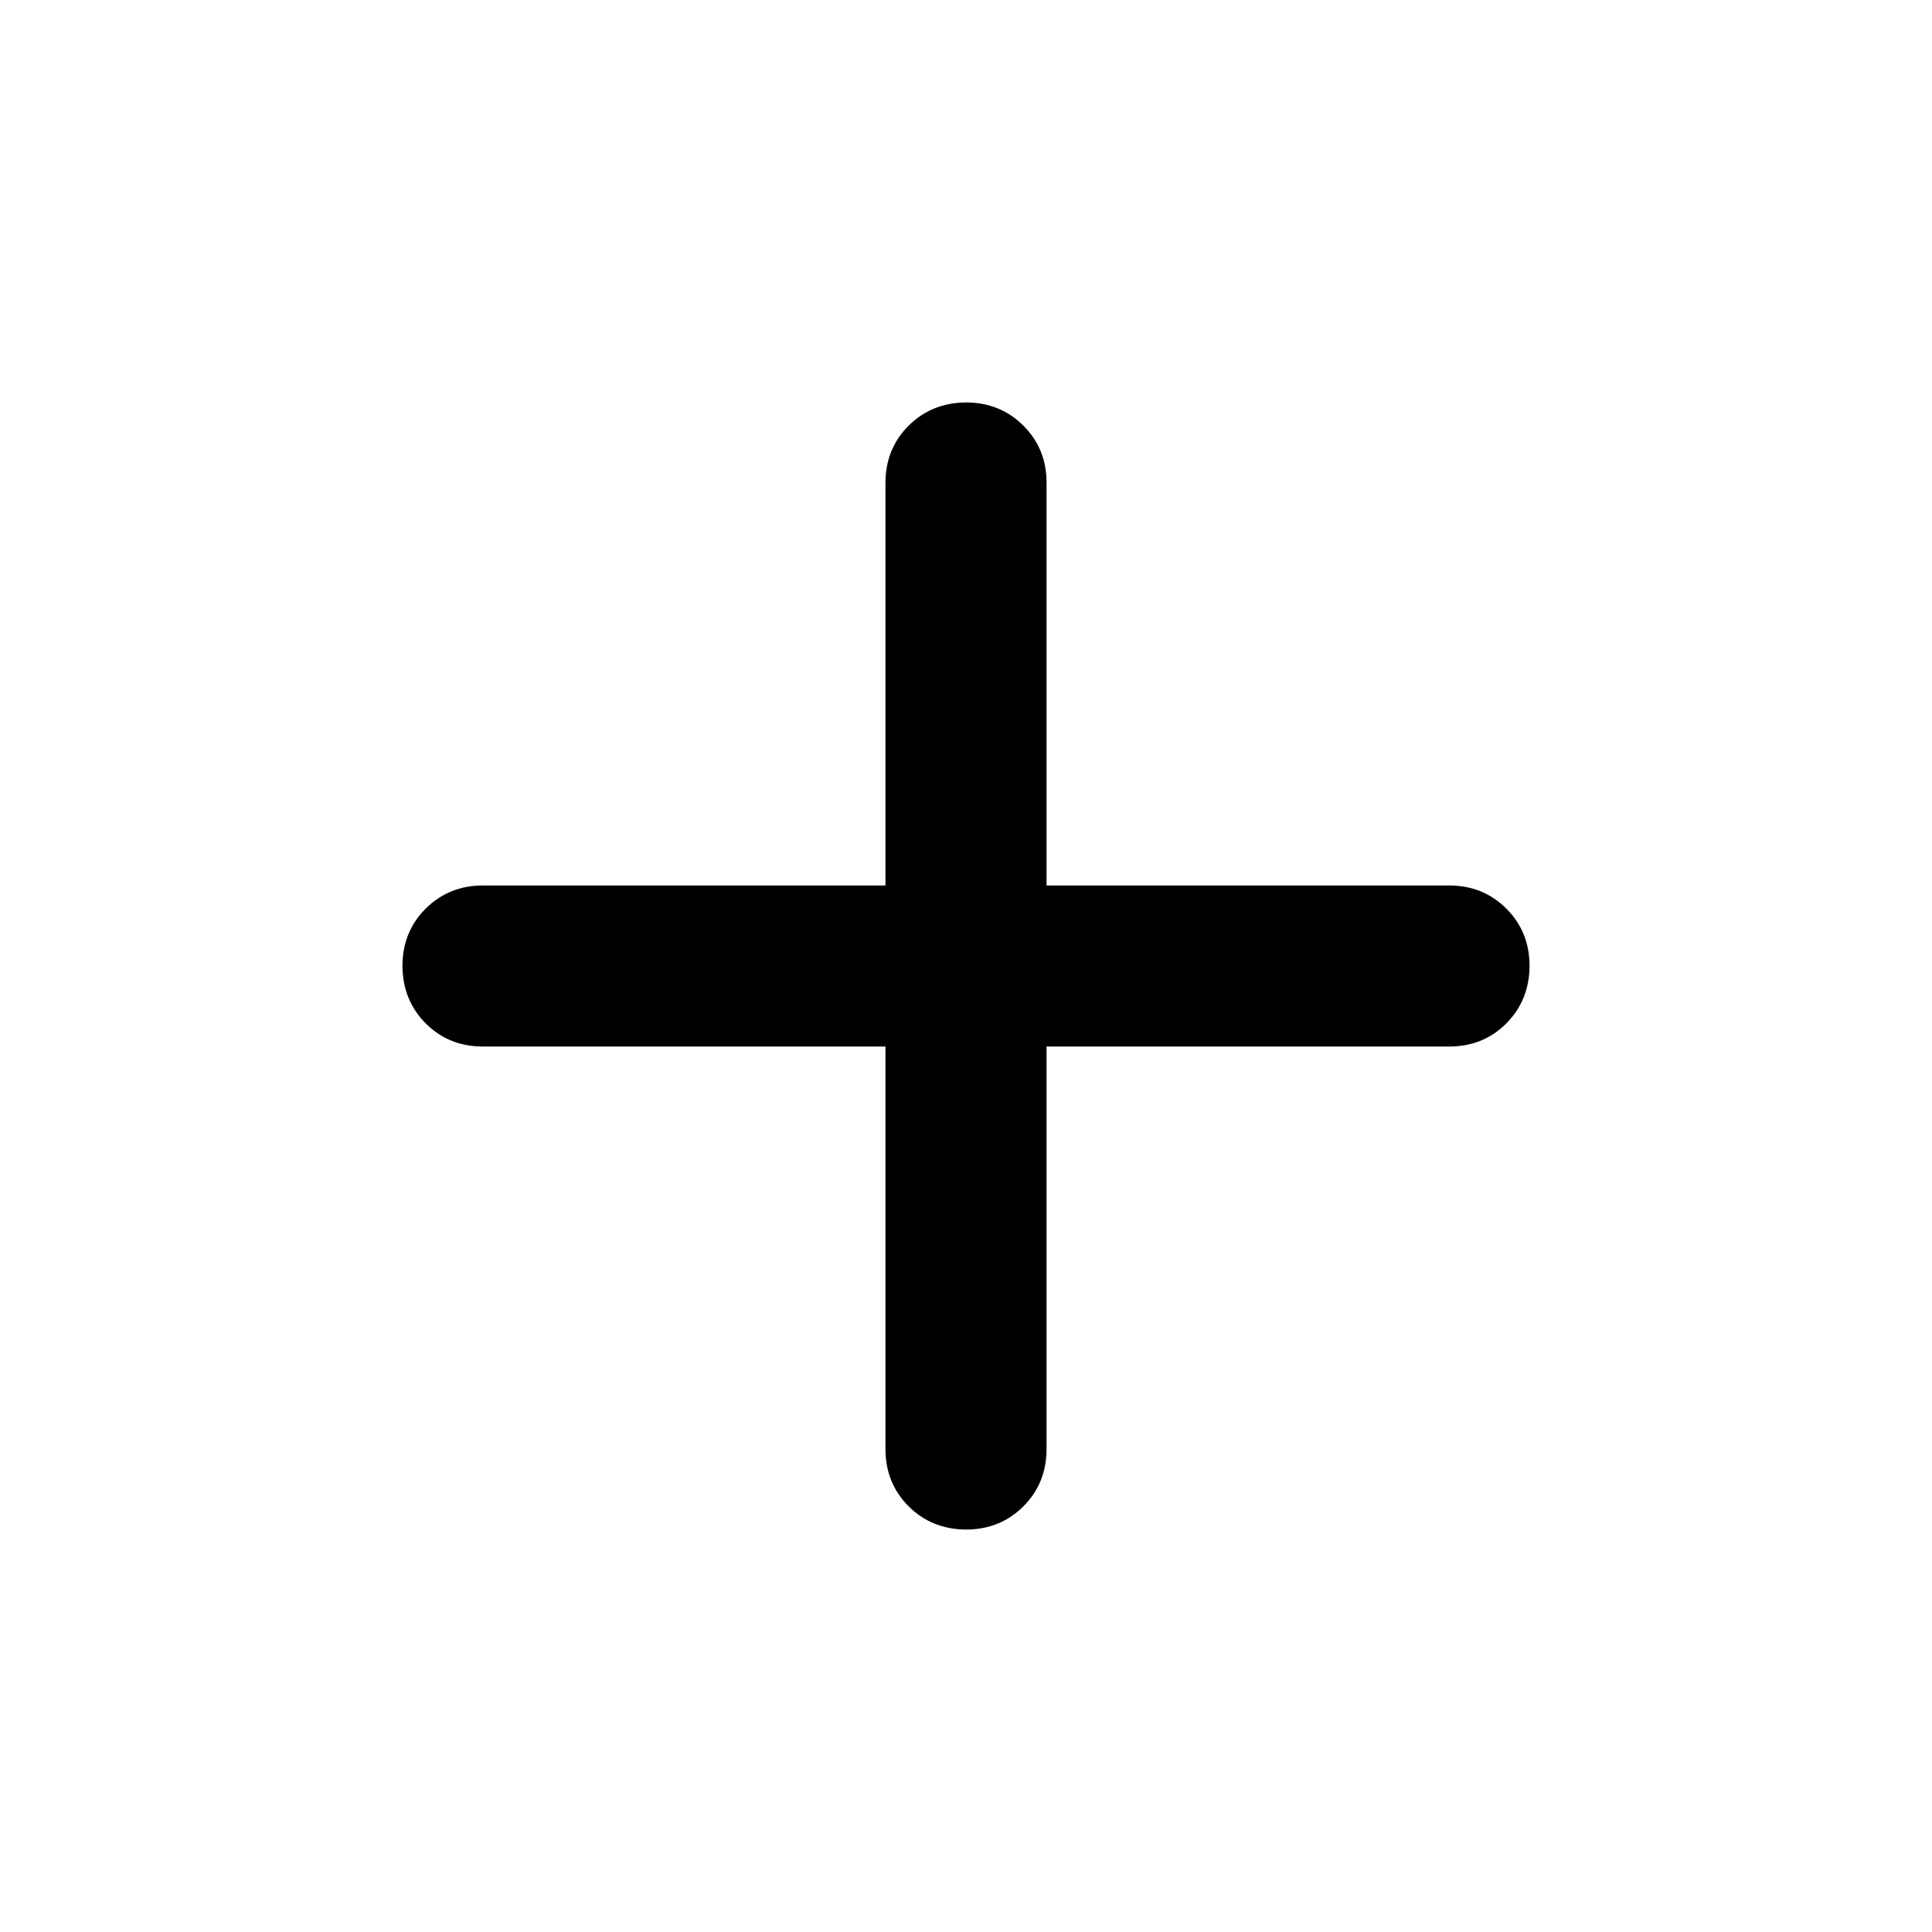
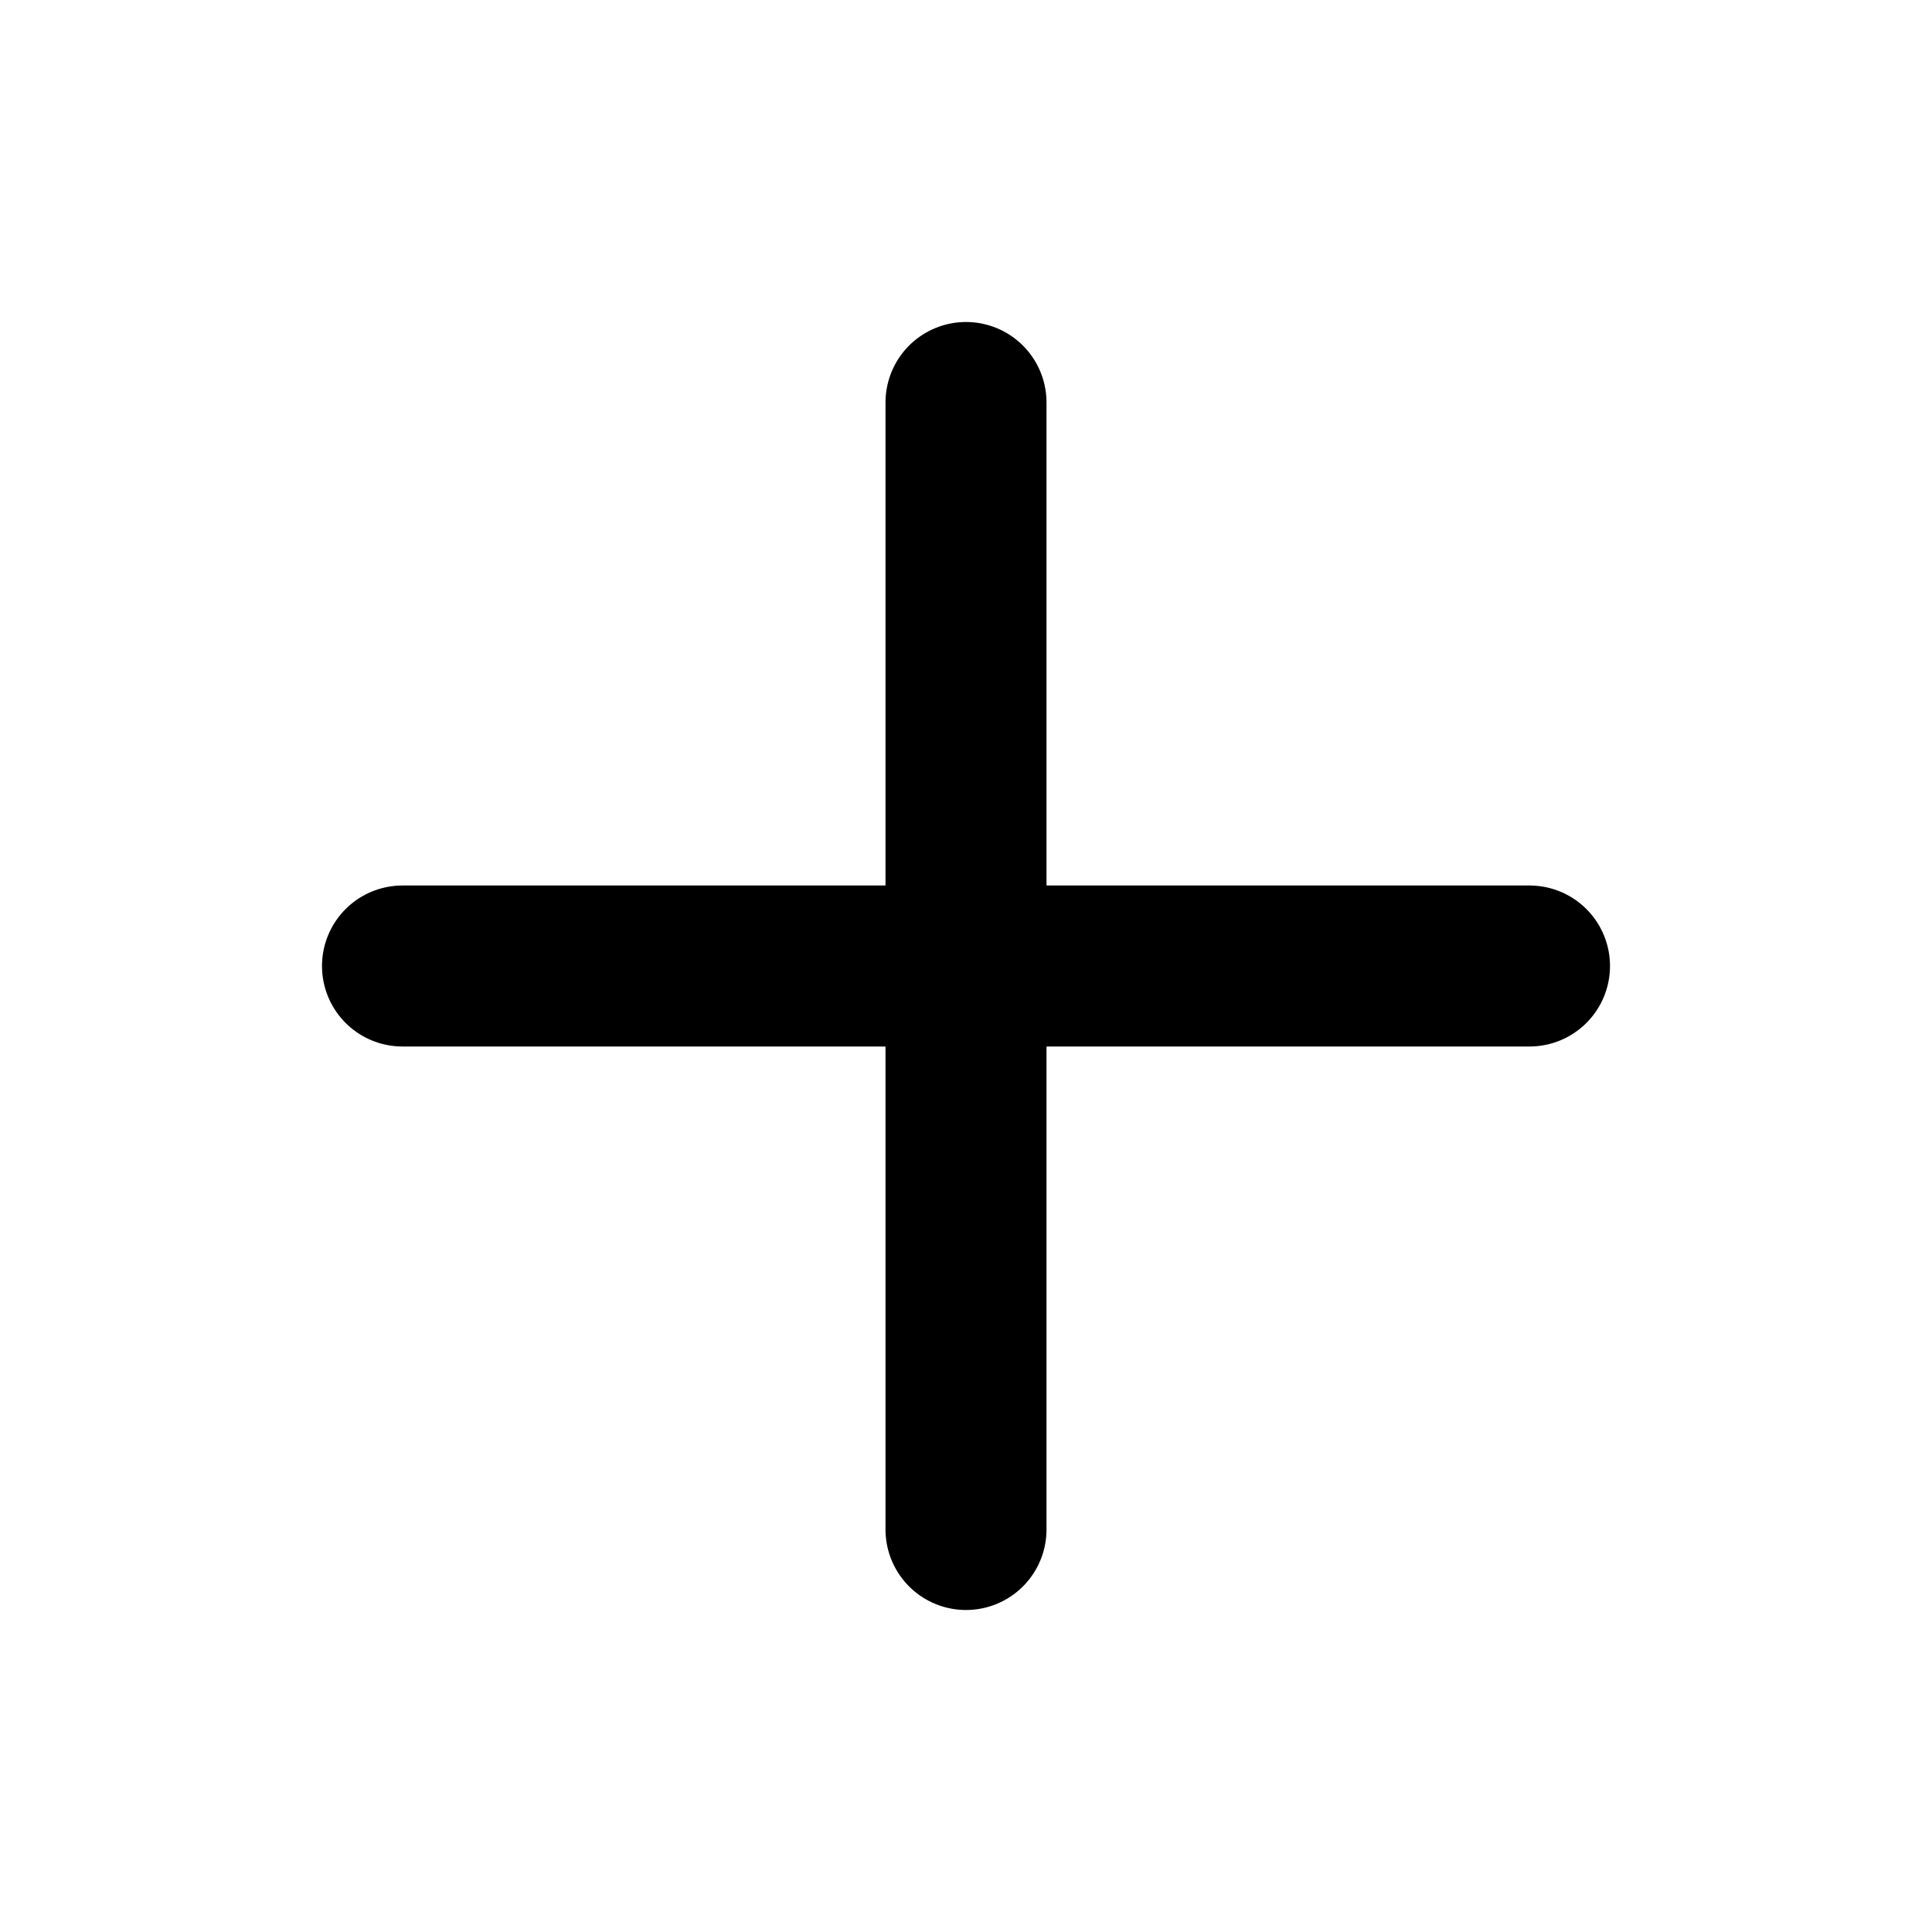
- <svg xmlns="http://www.w3.org/2000/svg" width="16" height="16" viewBox="0 0 16 16" fill="none">
-   <path d="M7.333 8.667H4C3.811 8.667 3.653 8.603 3.525 8.475C3.398 8.347 3.334 8.188 3.333 8C3.333 7.811 3.397 7.653 3.525 7.525C3.654 7.397 3.812 7.333 4 7.333H7.333V4C7.333 3.811 7.397 3.653 7.525 3.525C7.653 3.398 7.812 3.334 8 3.333C8.188 3.333 8.347 3.397 8.475 3.525C8.604 3.654 8.668 3.812 8.667 4V7.333H12C12.189 7.333 12.347 7.397 12.475 7.525C12.603 7.653 12.667 7.811 12.667 8C12.666 8.188 12.602 8.347 12.475 8.475C12.347 8.604 12.189 8.667 12 8.667H8.667V12C8.667 12.189 8.603 12.347 8.475 12.475C8.347 12.603 8.188 12.667 8 12.667C7.812 12.666 7.653 12.602 7.525 12.475C7.397 12.347 7.333 12.189 7.333 12V8.667Z" fill="currentColor" />
+ <svg xmlns="http://www.w3.org/2000/svg" width="24" height="24" viewBox="0 0 24 24" fill="none">
+   <path d="M12 5V19M5 12H19" stroke="currentColor" stroke-width="2" stroke-linecap="round" stroke-linejoin="round" />
</svg>
